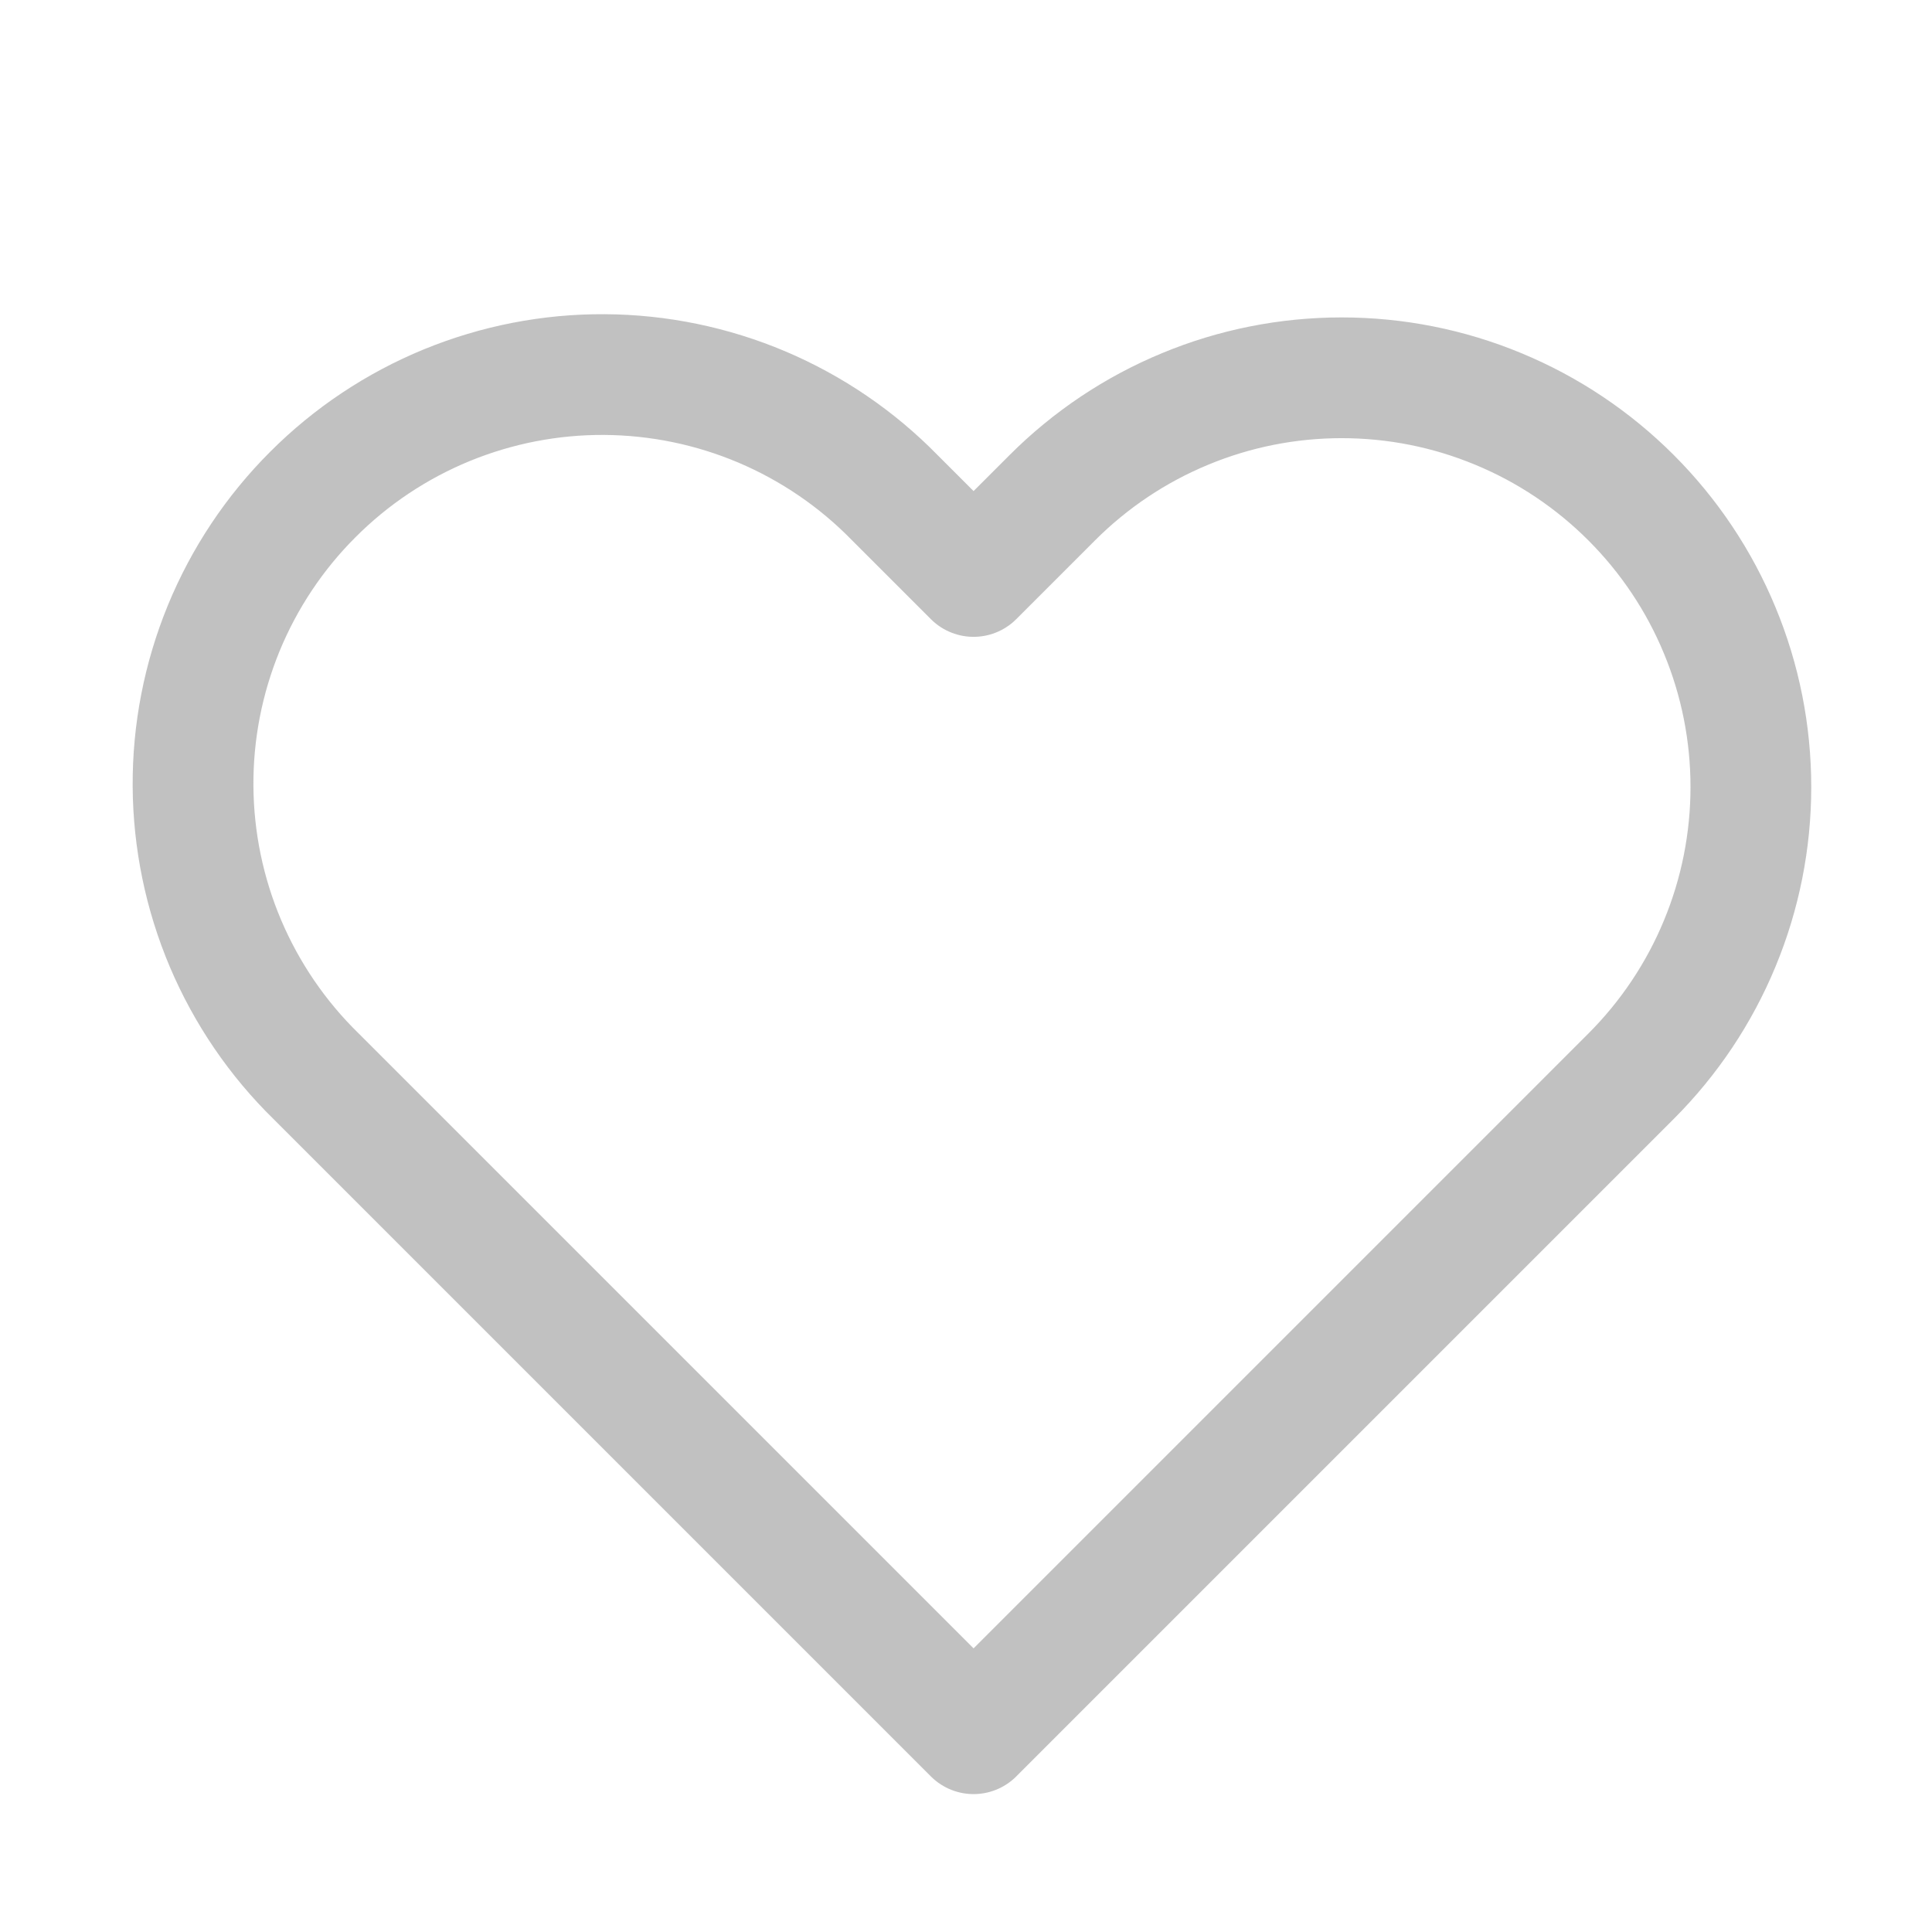
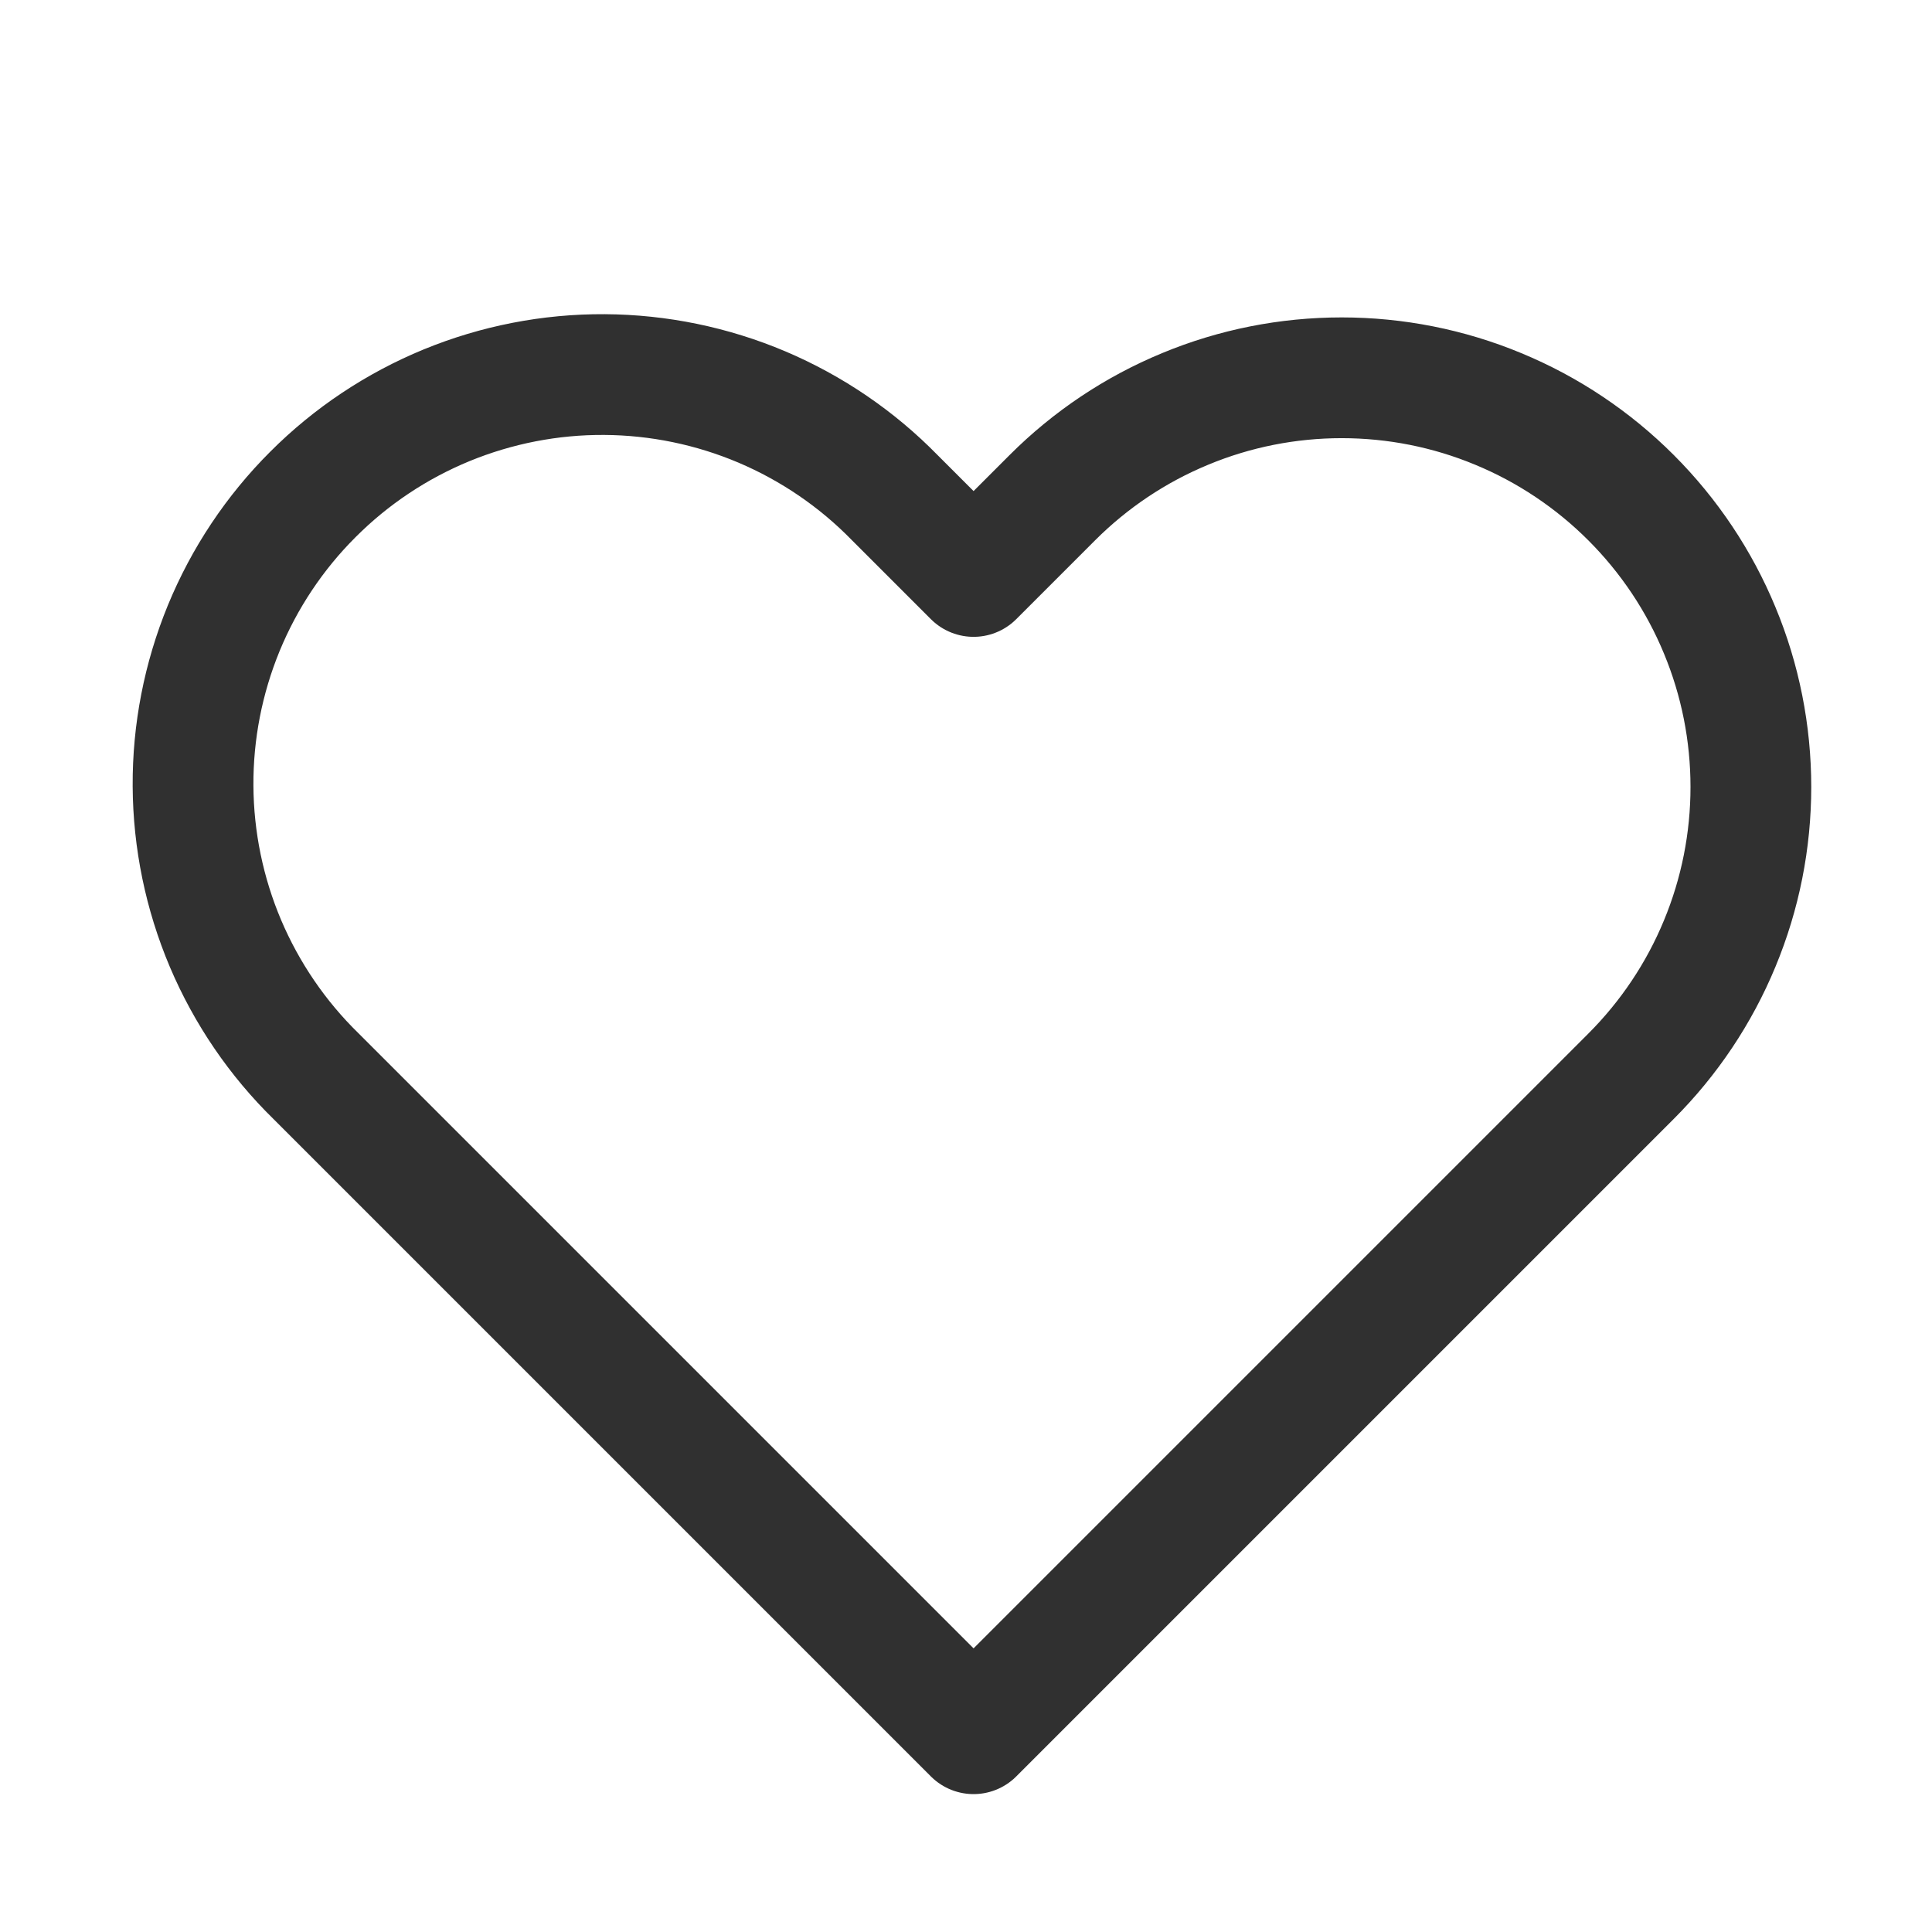
<svg xmlns="http://www.w3.org/2000/svg" width="24" height="24" viewBox="0 0 24 24" fill="none">
-   <g opacity="0.3">
+   <g>
    <path d="M20.261 6.182C19.789 5.71 19.229 5.335 18.612 5.08C17.996 4.824 17.335 4.693 16.667 4.693C15.999 4.693 15.338 4.824 14.722 5.08C14.105 5.335 13.545 5.71 13.073 6.182L12.094 7.161L11.115 6.182C10.645 5.701 10.084 5.319 9.465 5.056C8.846 4.794 8.182 4.657 7.509 4.653C6.837 4.649 6.171 4.779 5.549 5.034C4.927 5.29 4.362 5.666 3.887 6.142C3.411 6.617 3.035 7.182 2.779 7.804C2.524 8.426 2.394 9.092 2.398 9.764C2.402 10.437 2.539 11.101 2.801 11.72C3.064 12.339 3.446 12.9 3.927 13.37L4.906 14.349L12.094 21.537L19.282 14.349L20.261 13.37C20.733 12.898 21.108 12.338 21.363 11.721C21.619 11.104 21.75 10.444 21.75 9.776C21.75 9.108 21.619 8.447 21.363 7.831C21.108 7.214 20.733 6.654 20.261 6.182V6.182Z" stroke="#303030" stroke-width="1.5" stroke-linecap="round" stroke-linejoin="round" />
  </g>
</svg>
